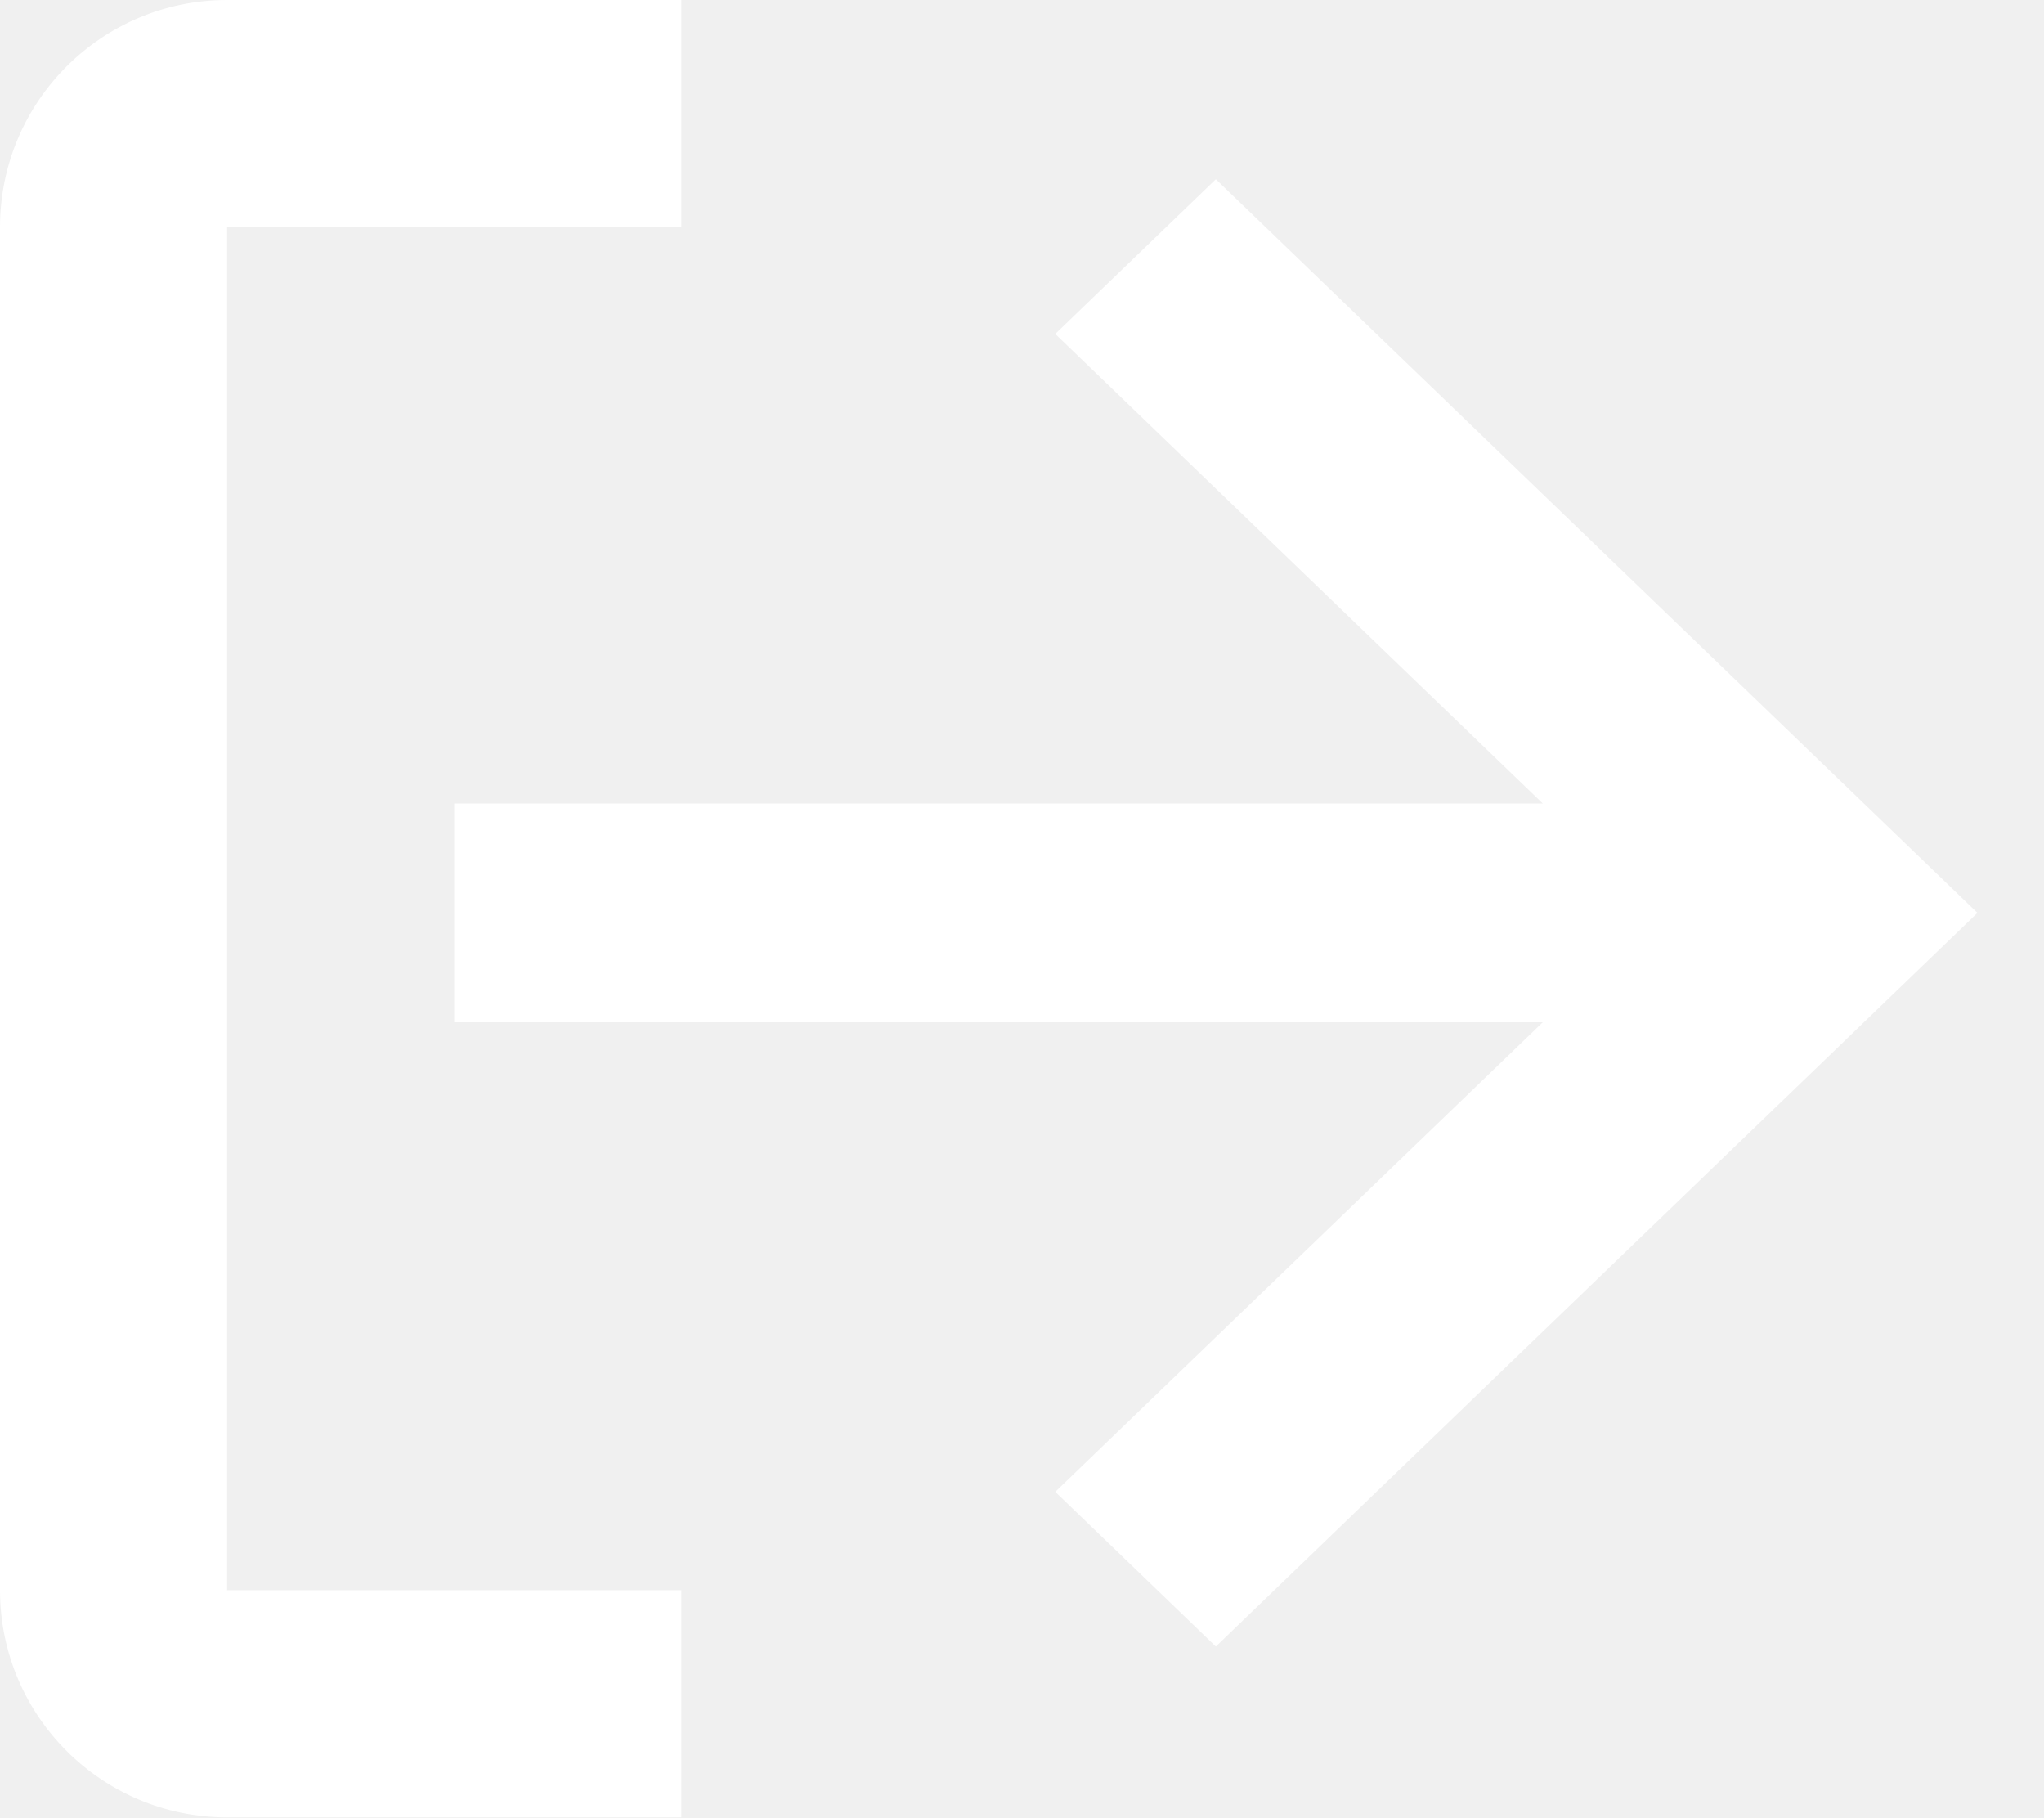
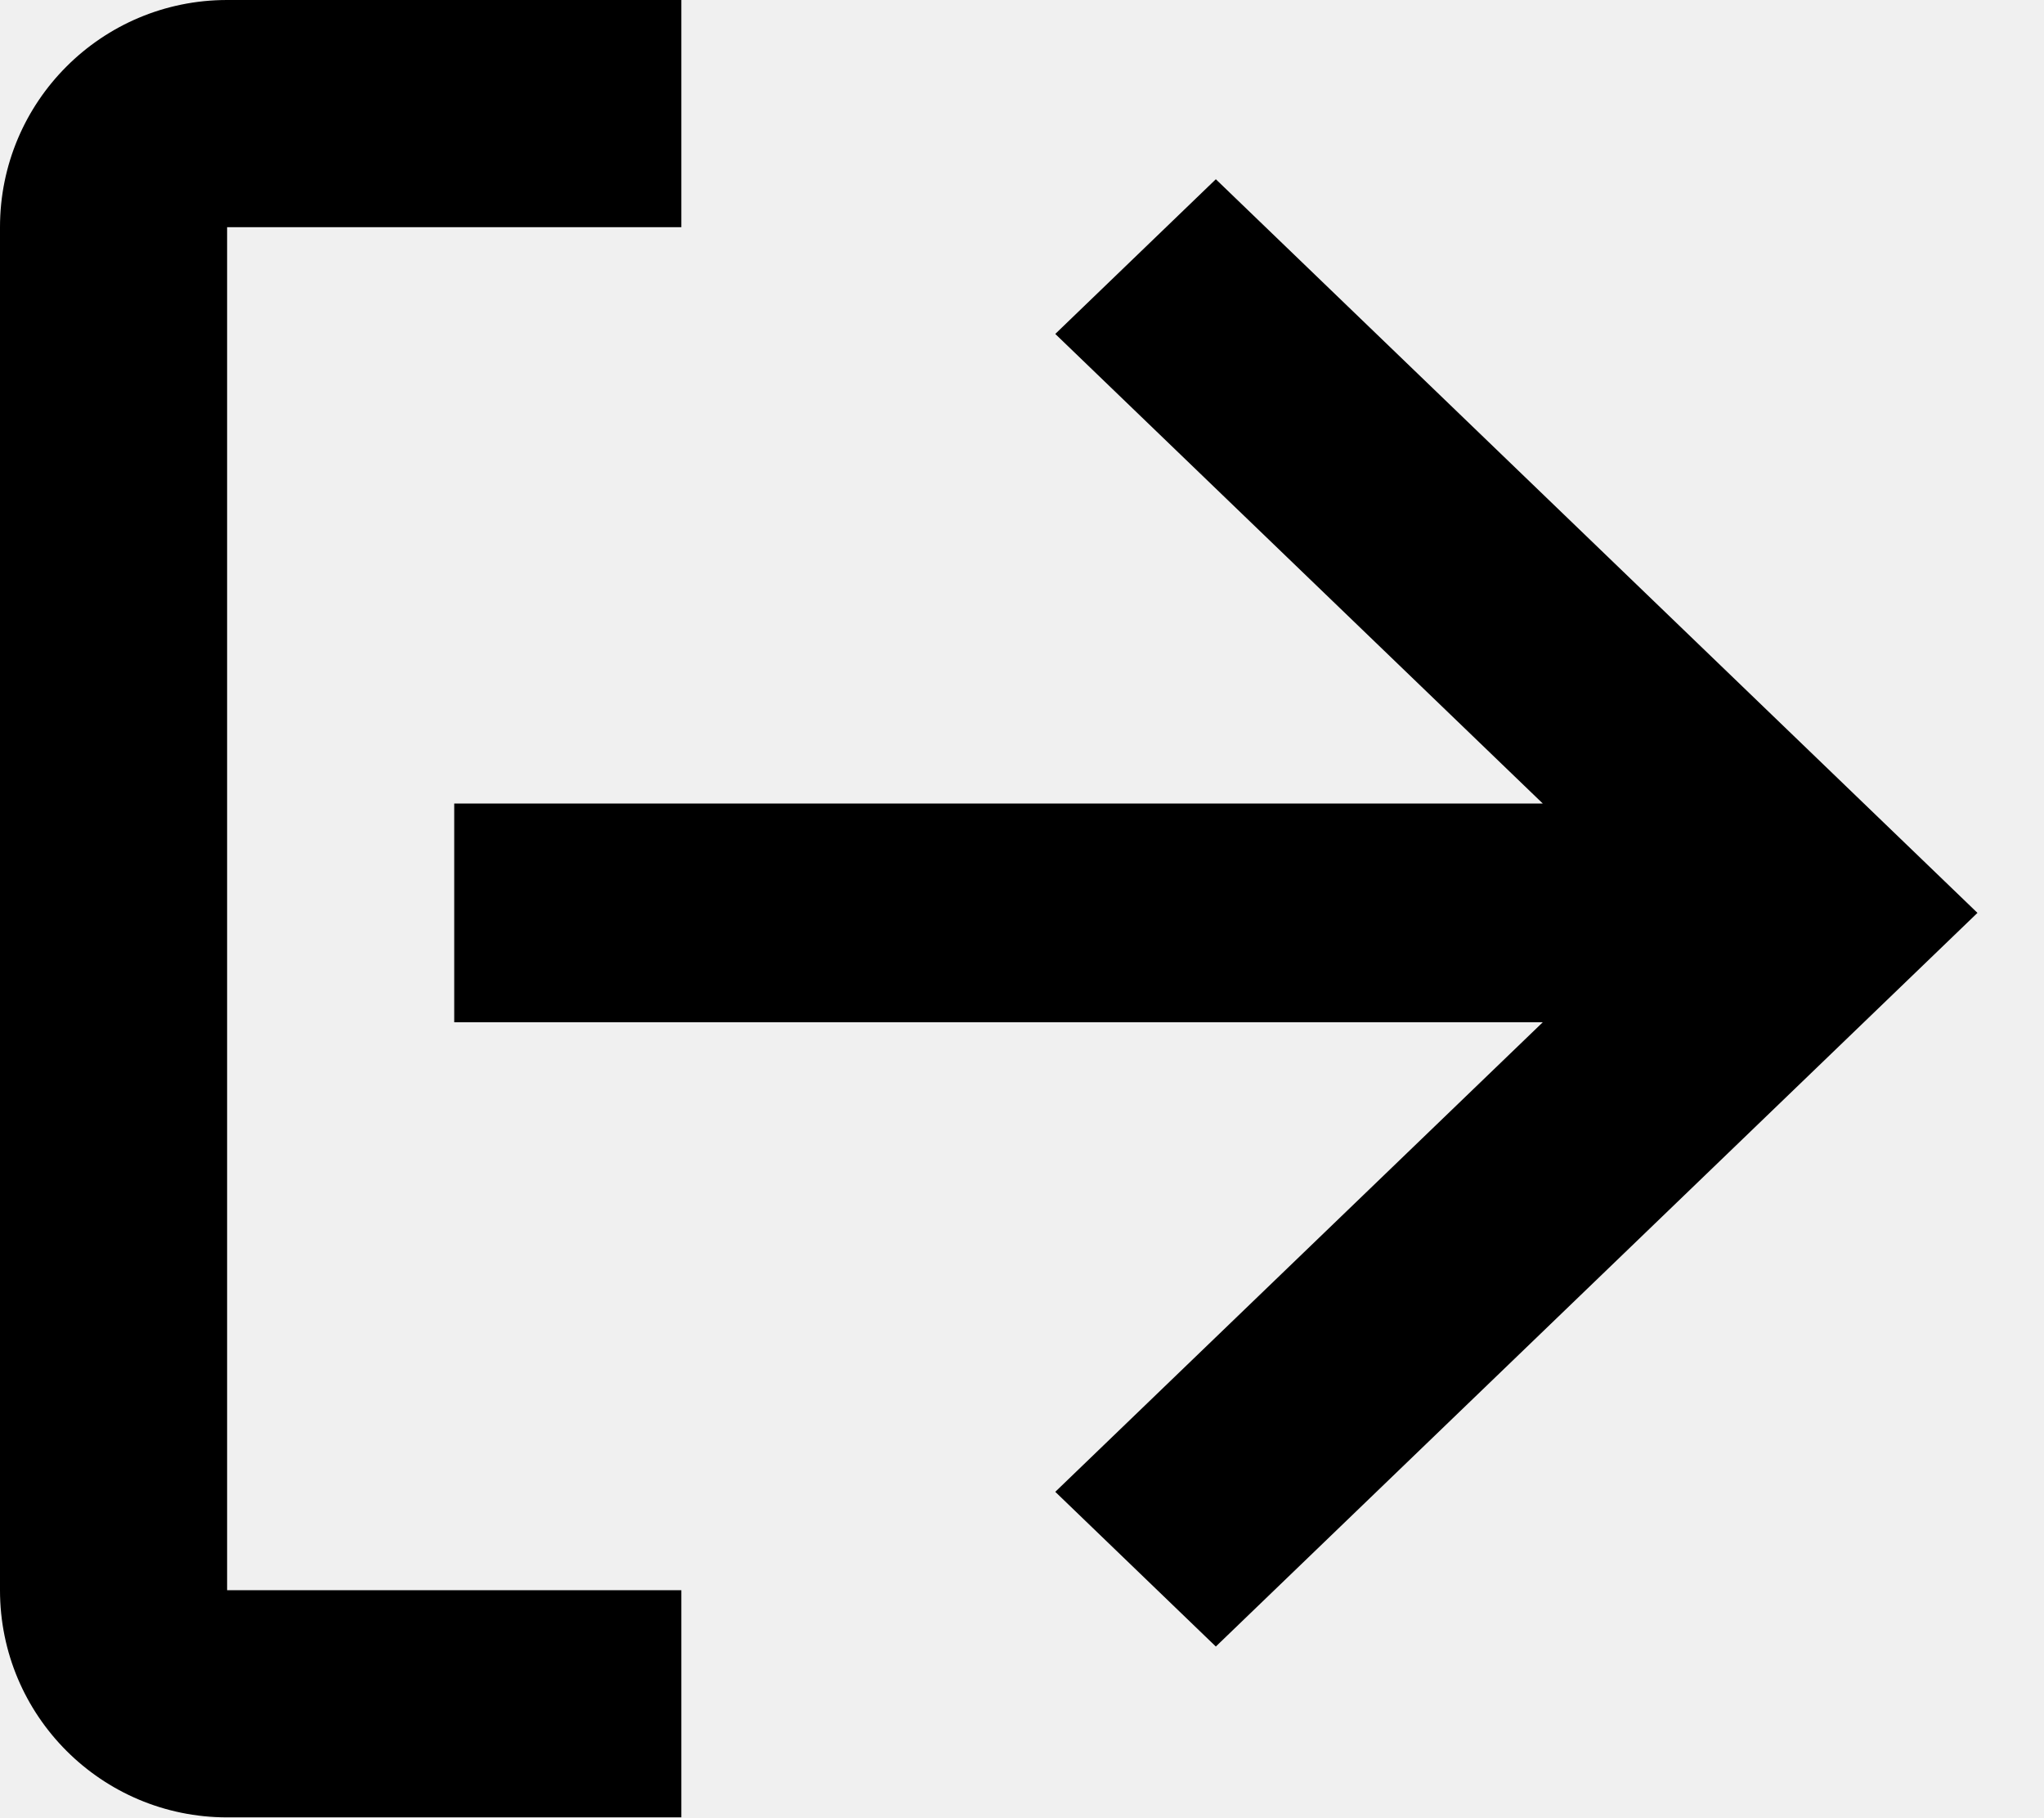
<svg xmlns="http://www.w3.org/2000/svg" width="18" height="16" viewBox="0 0 18 16" fill="none">
-   <path fill-rule="evenodd" clip-rule="evenodd" d="M6 2L2 2L2 14H6V16H2C0.895 16 0 15.105 0 14V2C0 0.895 0.895 0 2 0H6V2ZM13.586 9L9.293 13.134L10.707 14.496L17.414 8.037L10.707 1.578L9.293 2.94L13.586 7.074H4V9H13.586Z" fill="#fff" />
+   <path fill-rule="evenodd" clip-rule="evenodd" d="M6 2L2 2L2 14H6V16H2C0.895 16 0 15.105 0 14V2C0 0.895 0.895 0 2 0H6V2ZM13.586 9L9.293 13.134L10.707 14.496L17.414 8.037L10.707 1.578L9.293 2.94L13.586 7.074H4V9H13.586Z" fill="#000" />
</svg>
